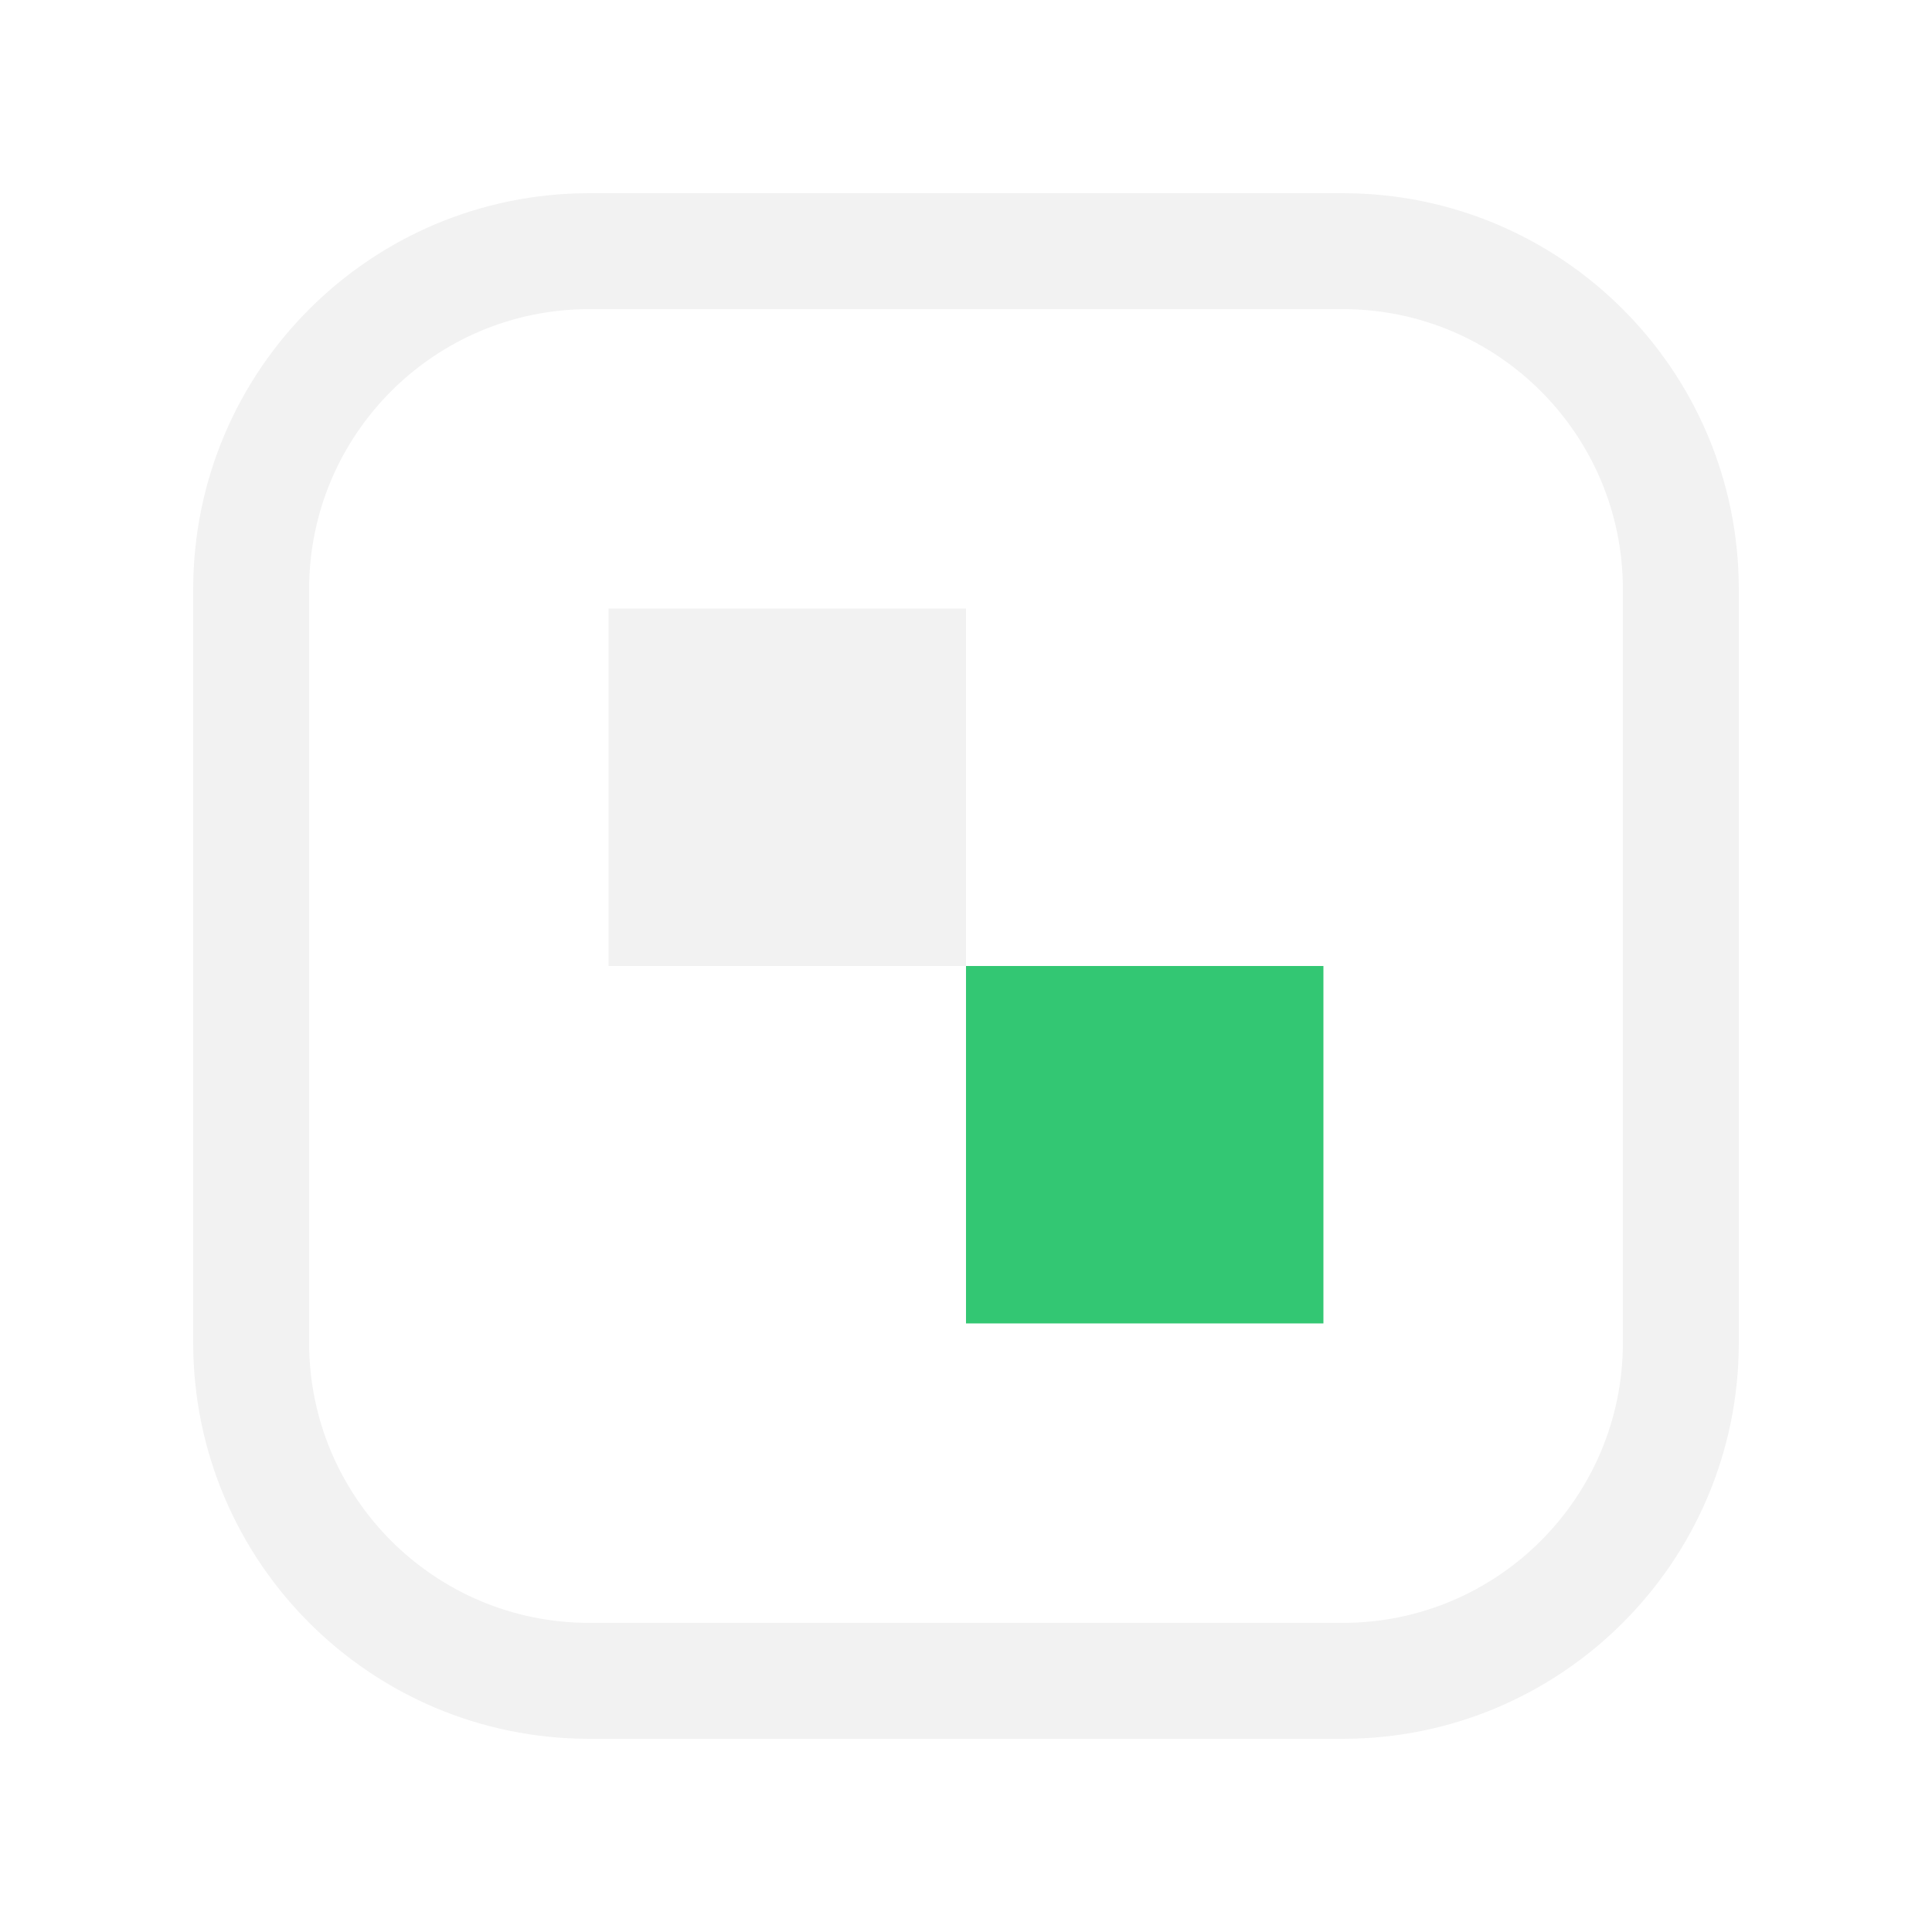
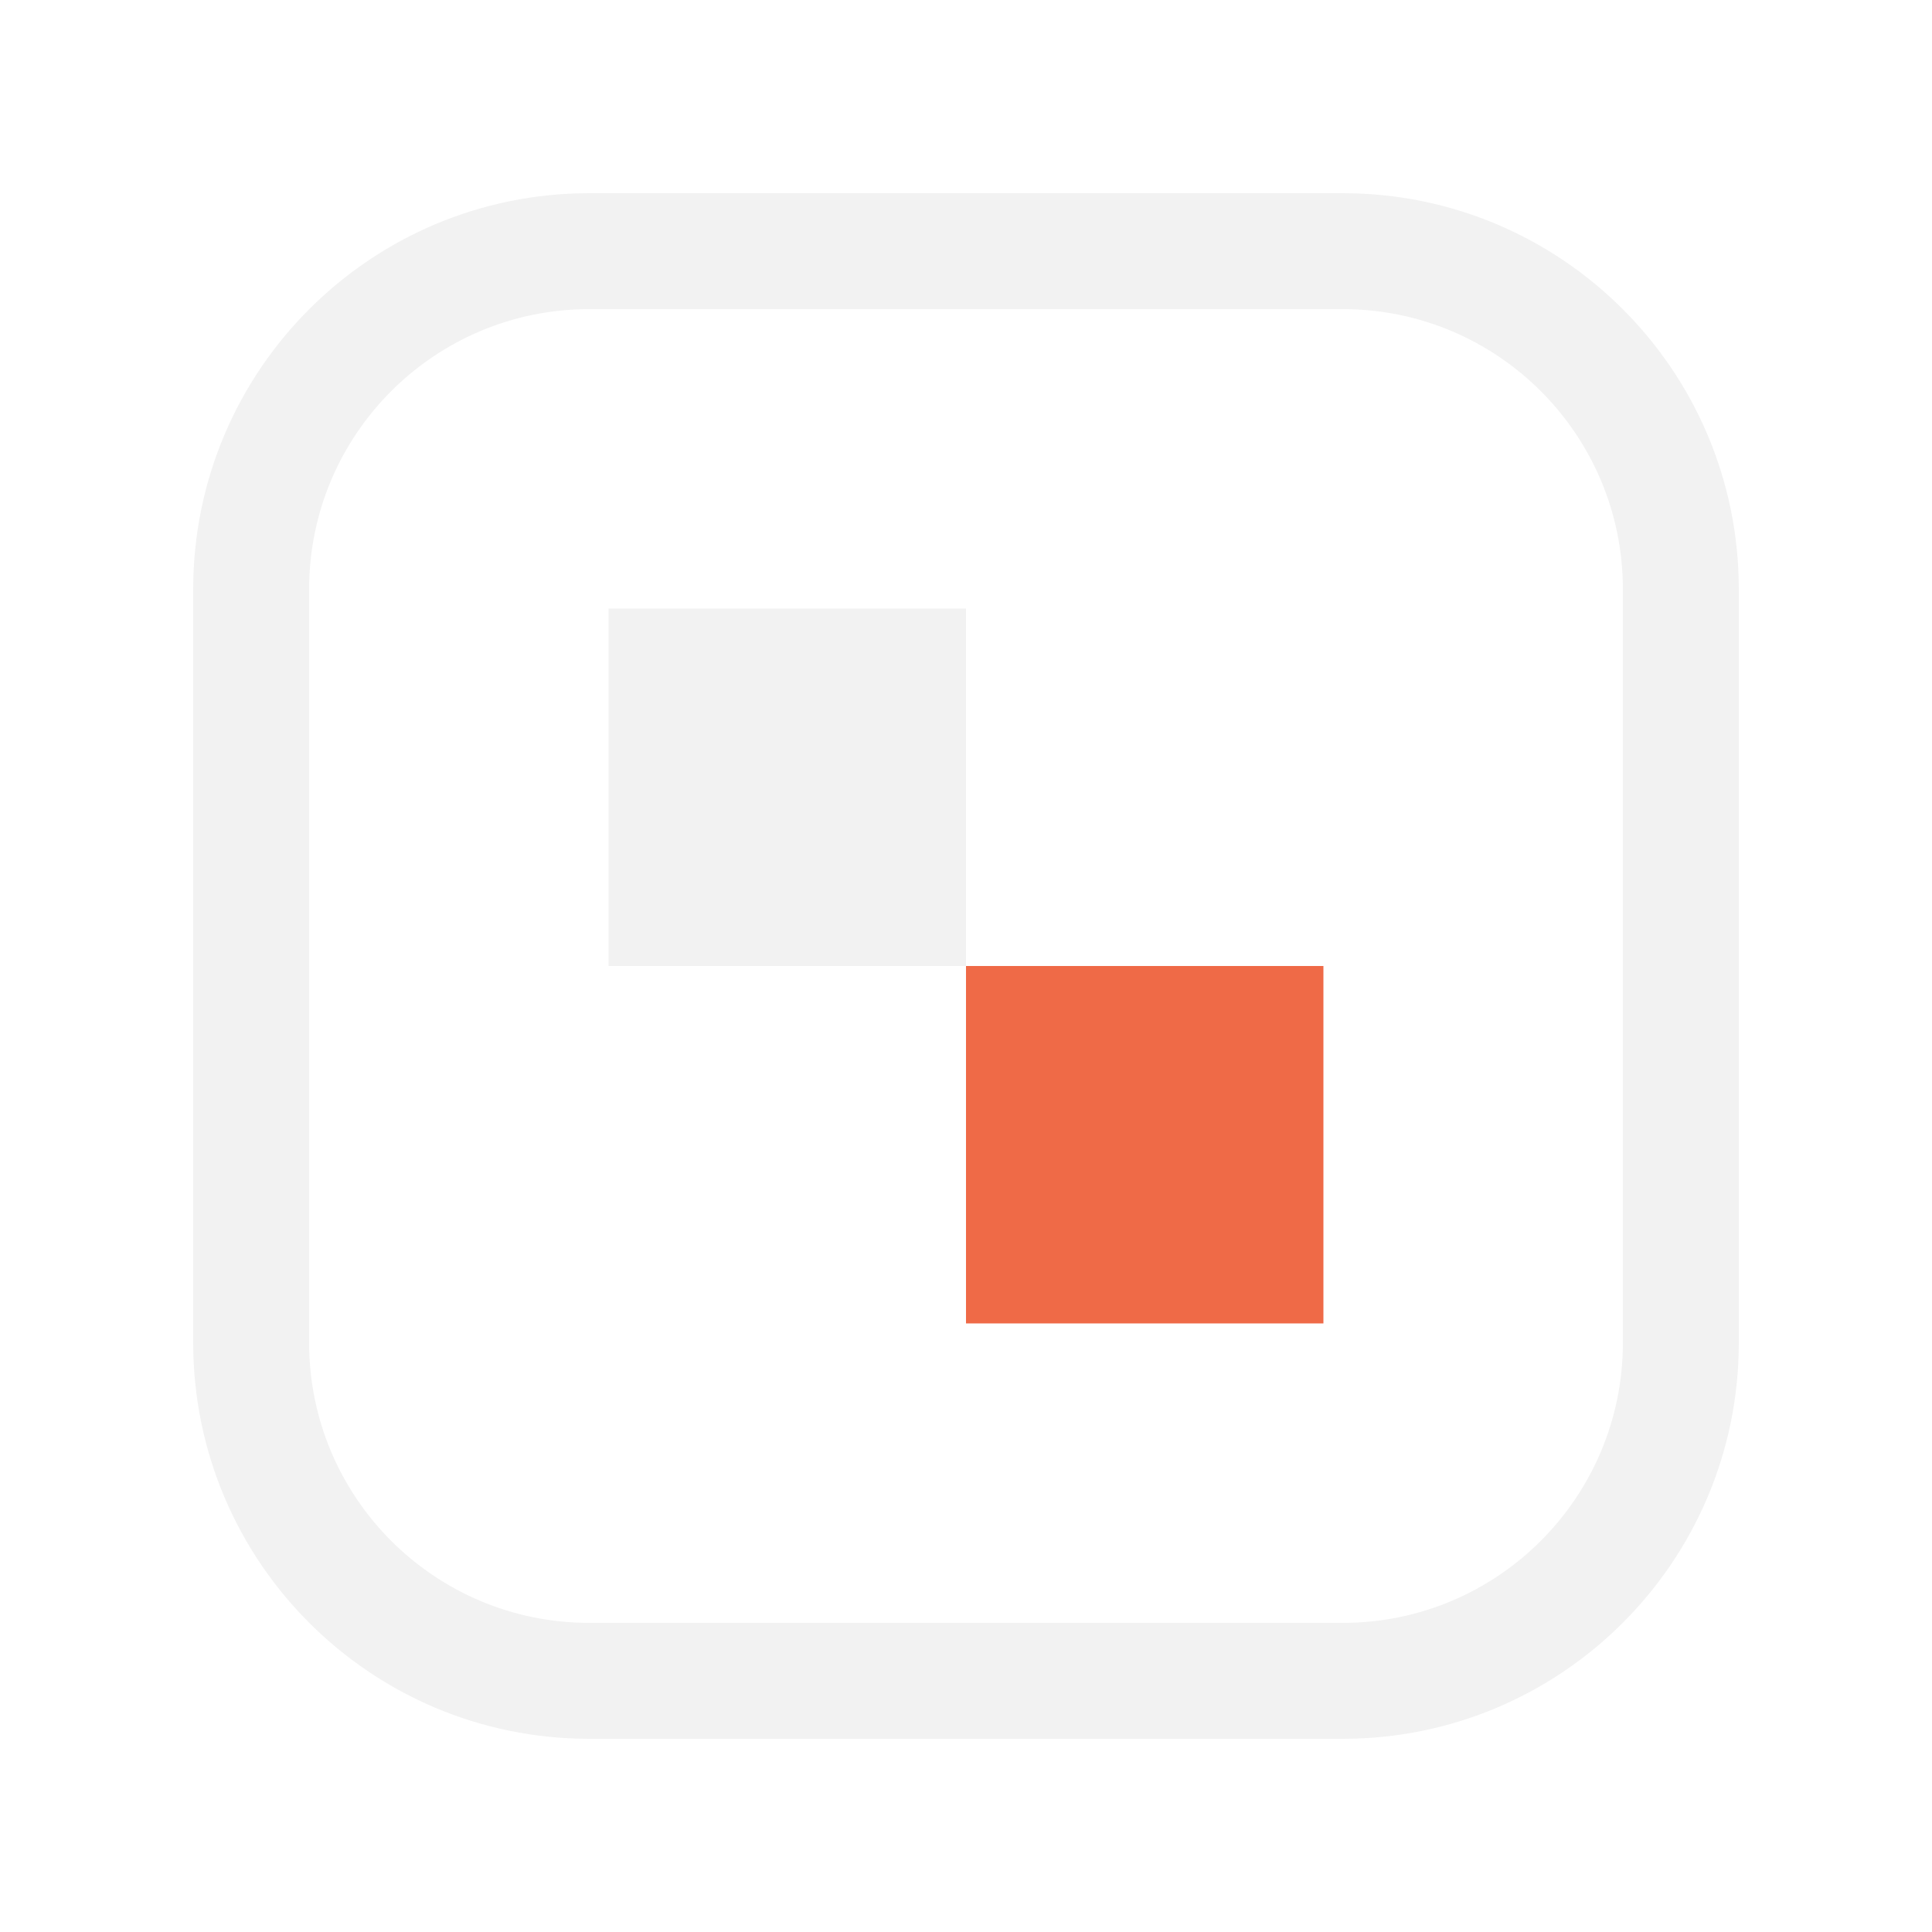
<svg xmlns="http://www.w3.org/2000/svg" viewBox="0 0 20 20" fill="none" aria-hidden="true" width="512" height="512">
  <path d="M6.1 2H13.9A4.1 4.1 0 0 1 18 6.1V13.9A4.1 4.1 0 0 1 13.9 18H6.1A4.1 4.1 0 0 1 2 13.9V6.1A4.1 4.1 0 0 1 6.1 2ZM6.1 3.2H13.9A2.9 2.9 0 0 1 16.8 6.1V13.9A2.9 2.9 0 0 1 13.9 16.8H6.1A2.9 2.9 0 0 1 3.2 13.9V6.1A2.9 2.9 0 0 1 6.1 3.2Z" fill="#f2f2f2" fill-rule="evenodd" />
  <rect x="6.3" y="6.3" width="3.7" height="3.7" fill="#f2f2f2" />
-   <rect x="10" y="10" width="3.7" height="3.7" fill="#33c773" />
+   <rect x="10" y="10" width="3.7" height="3.7" fill="#ef6a47" />
</svg>
